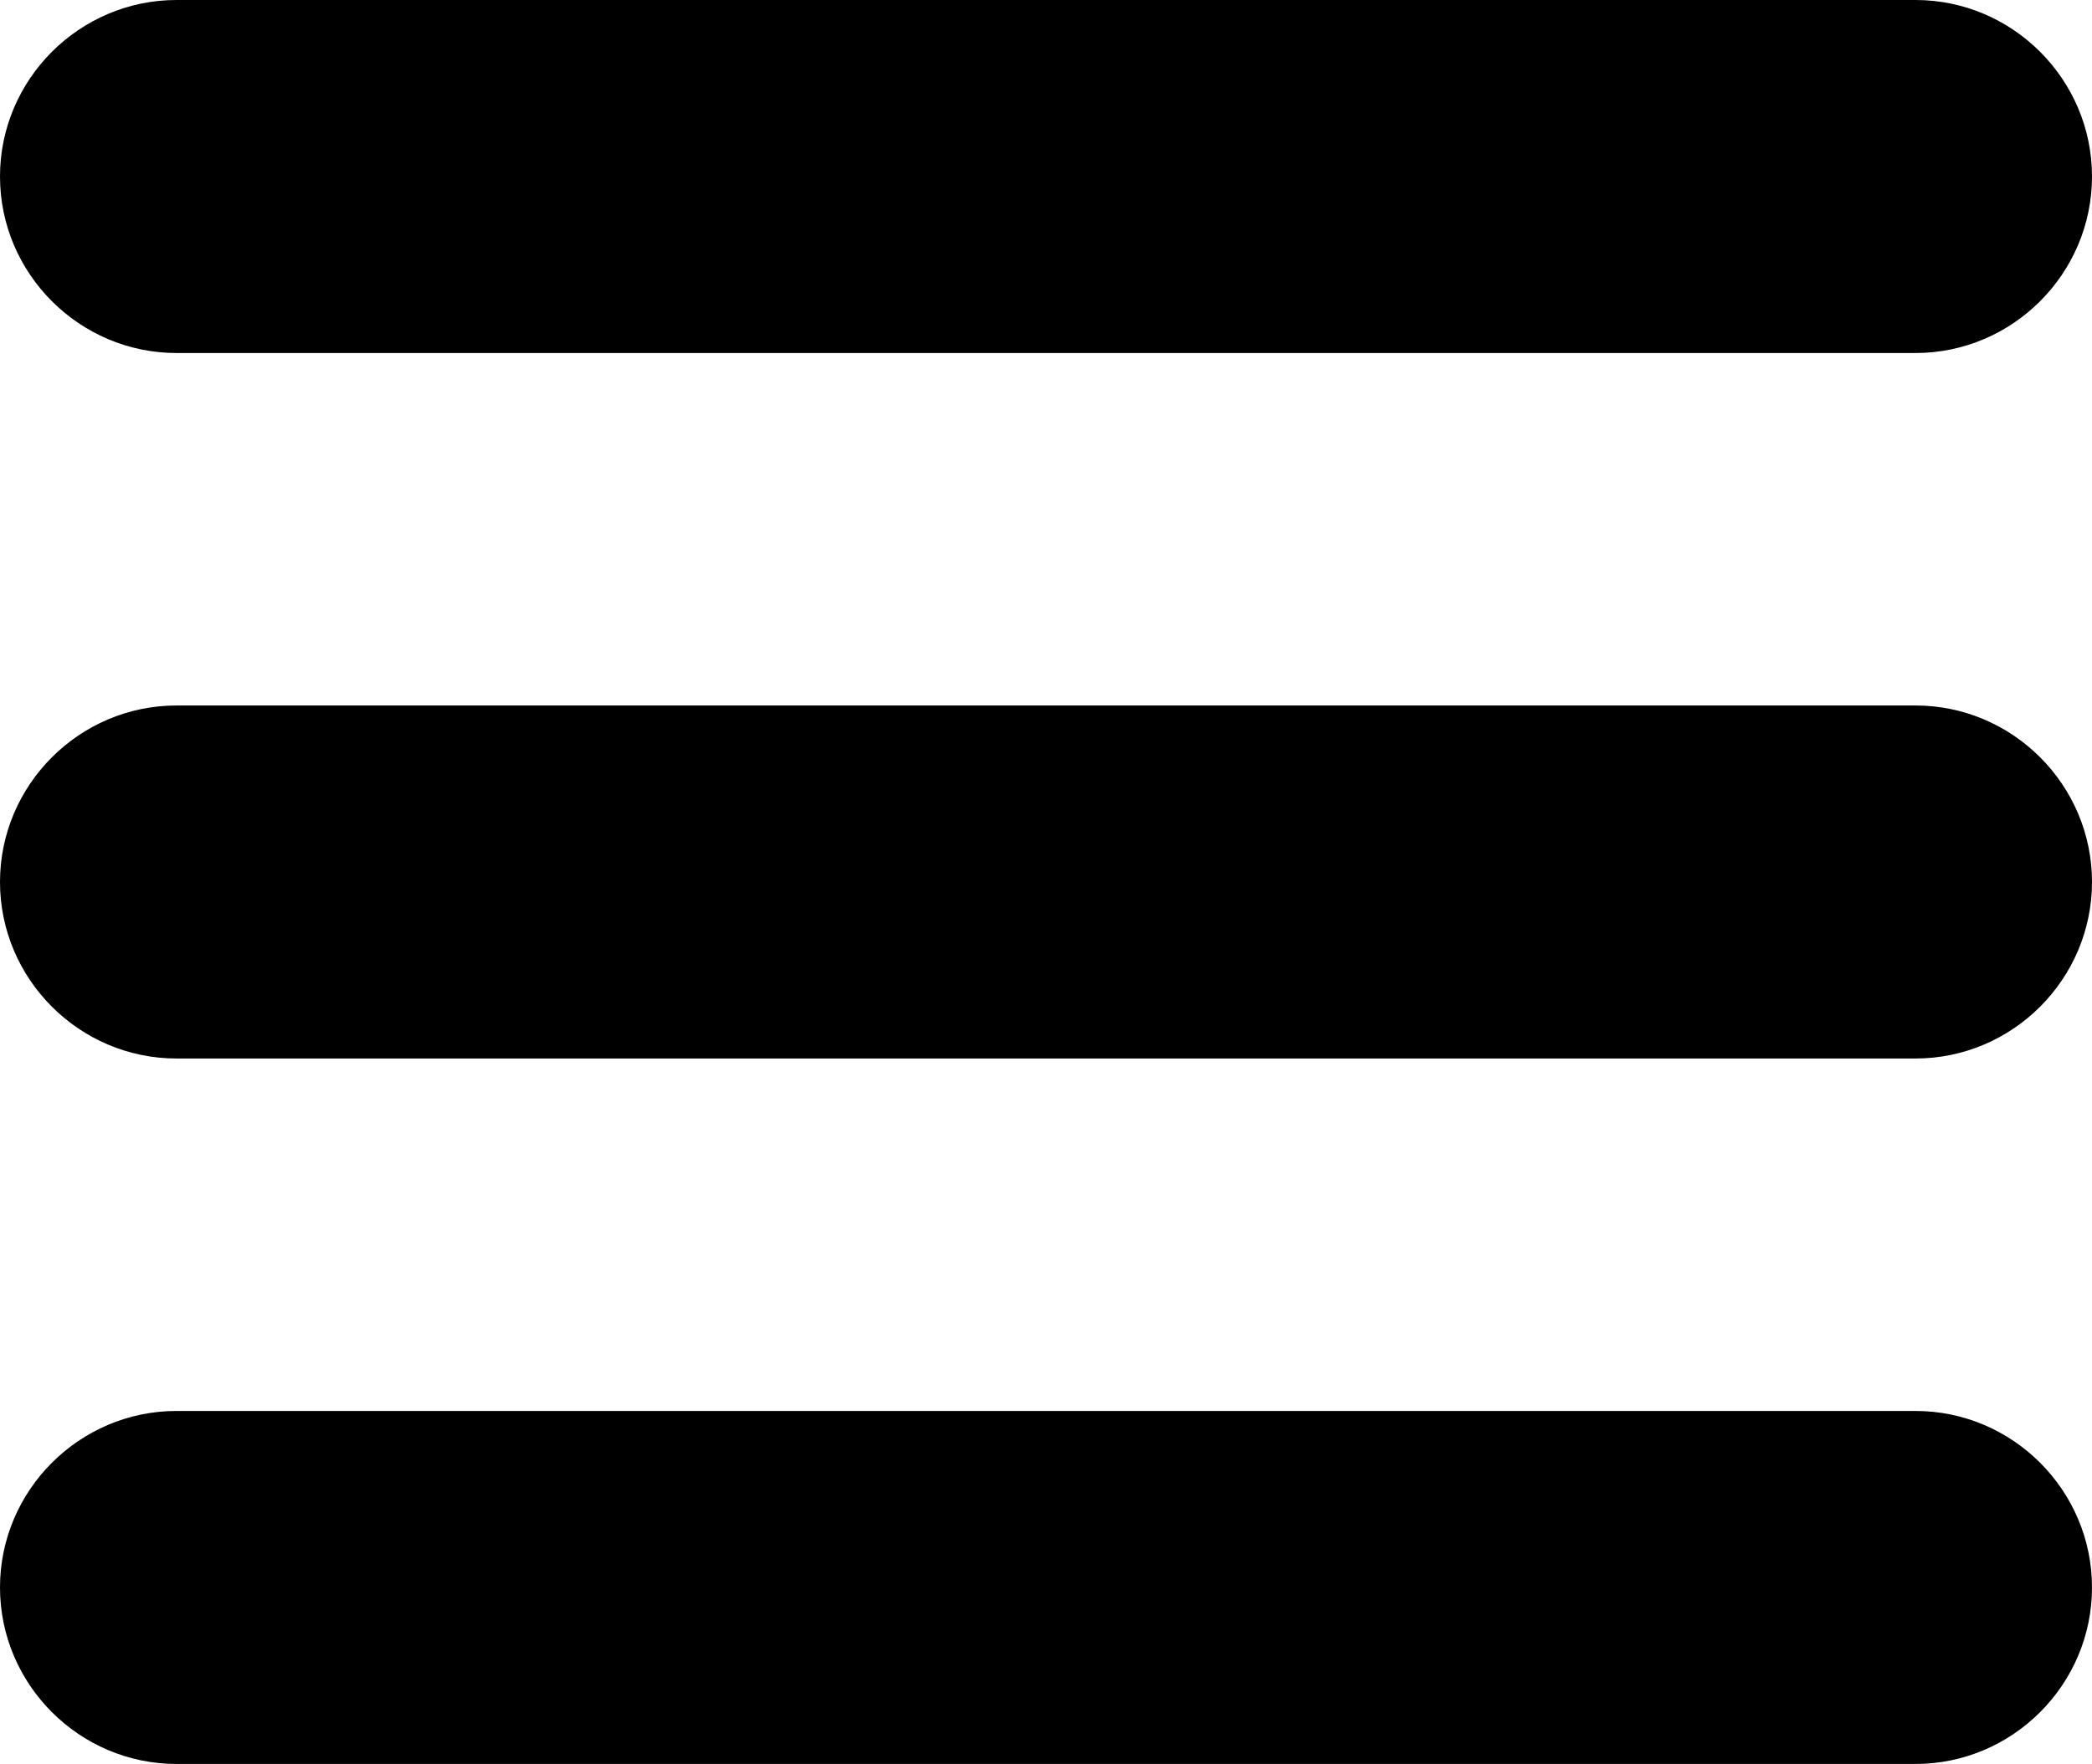
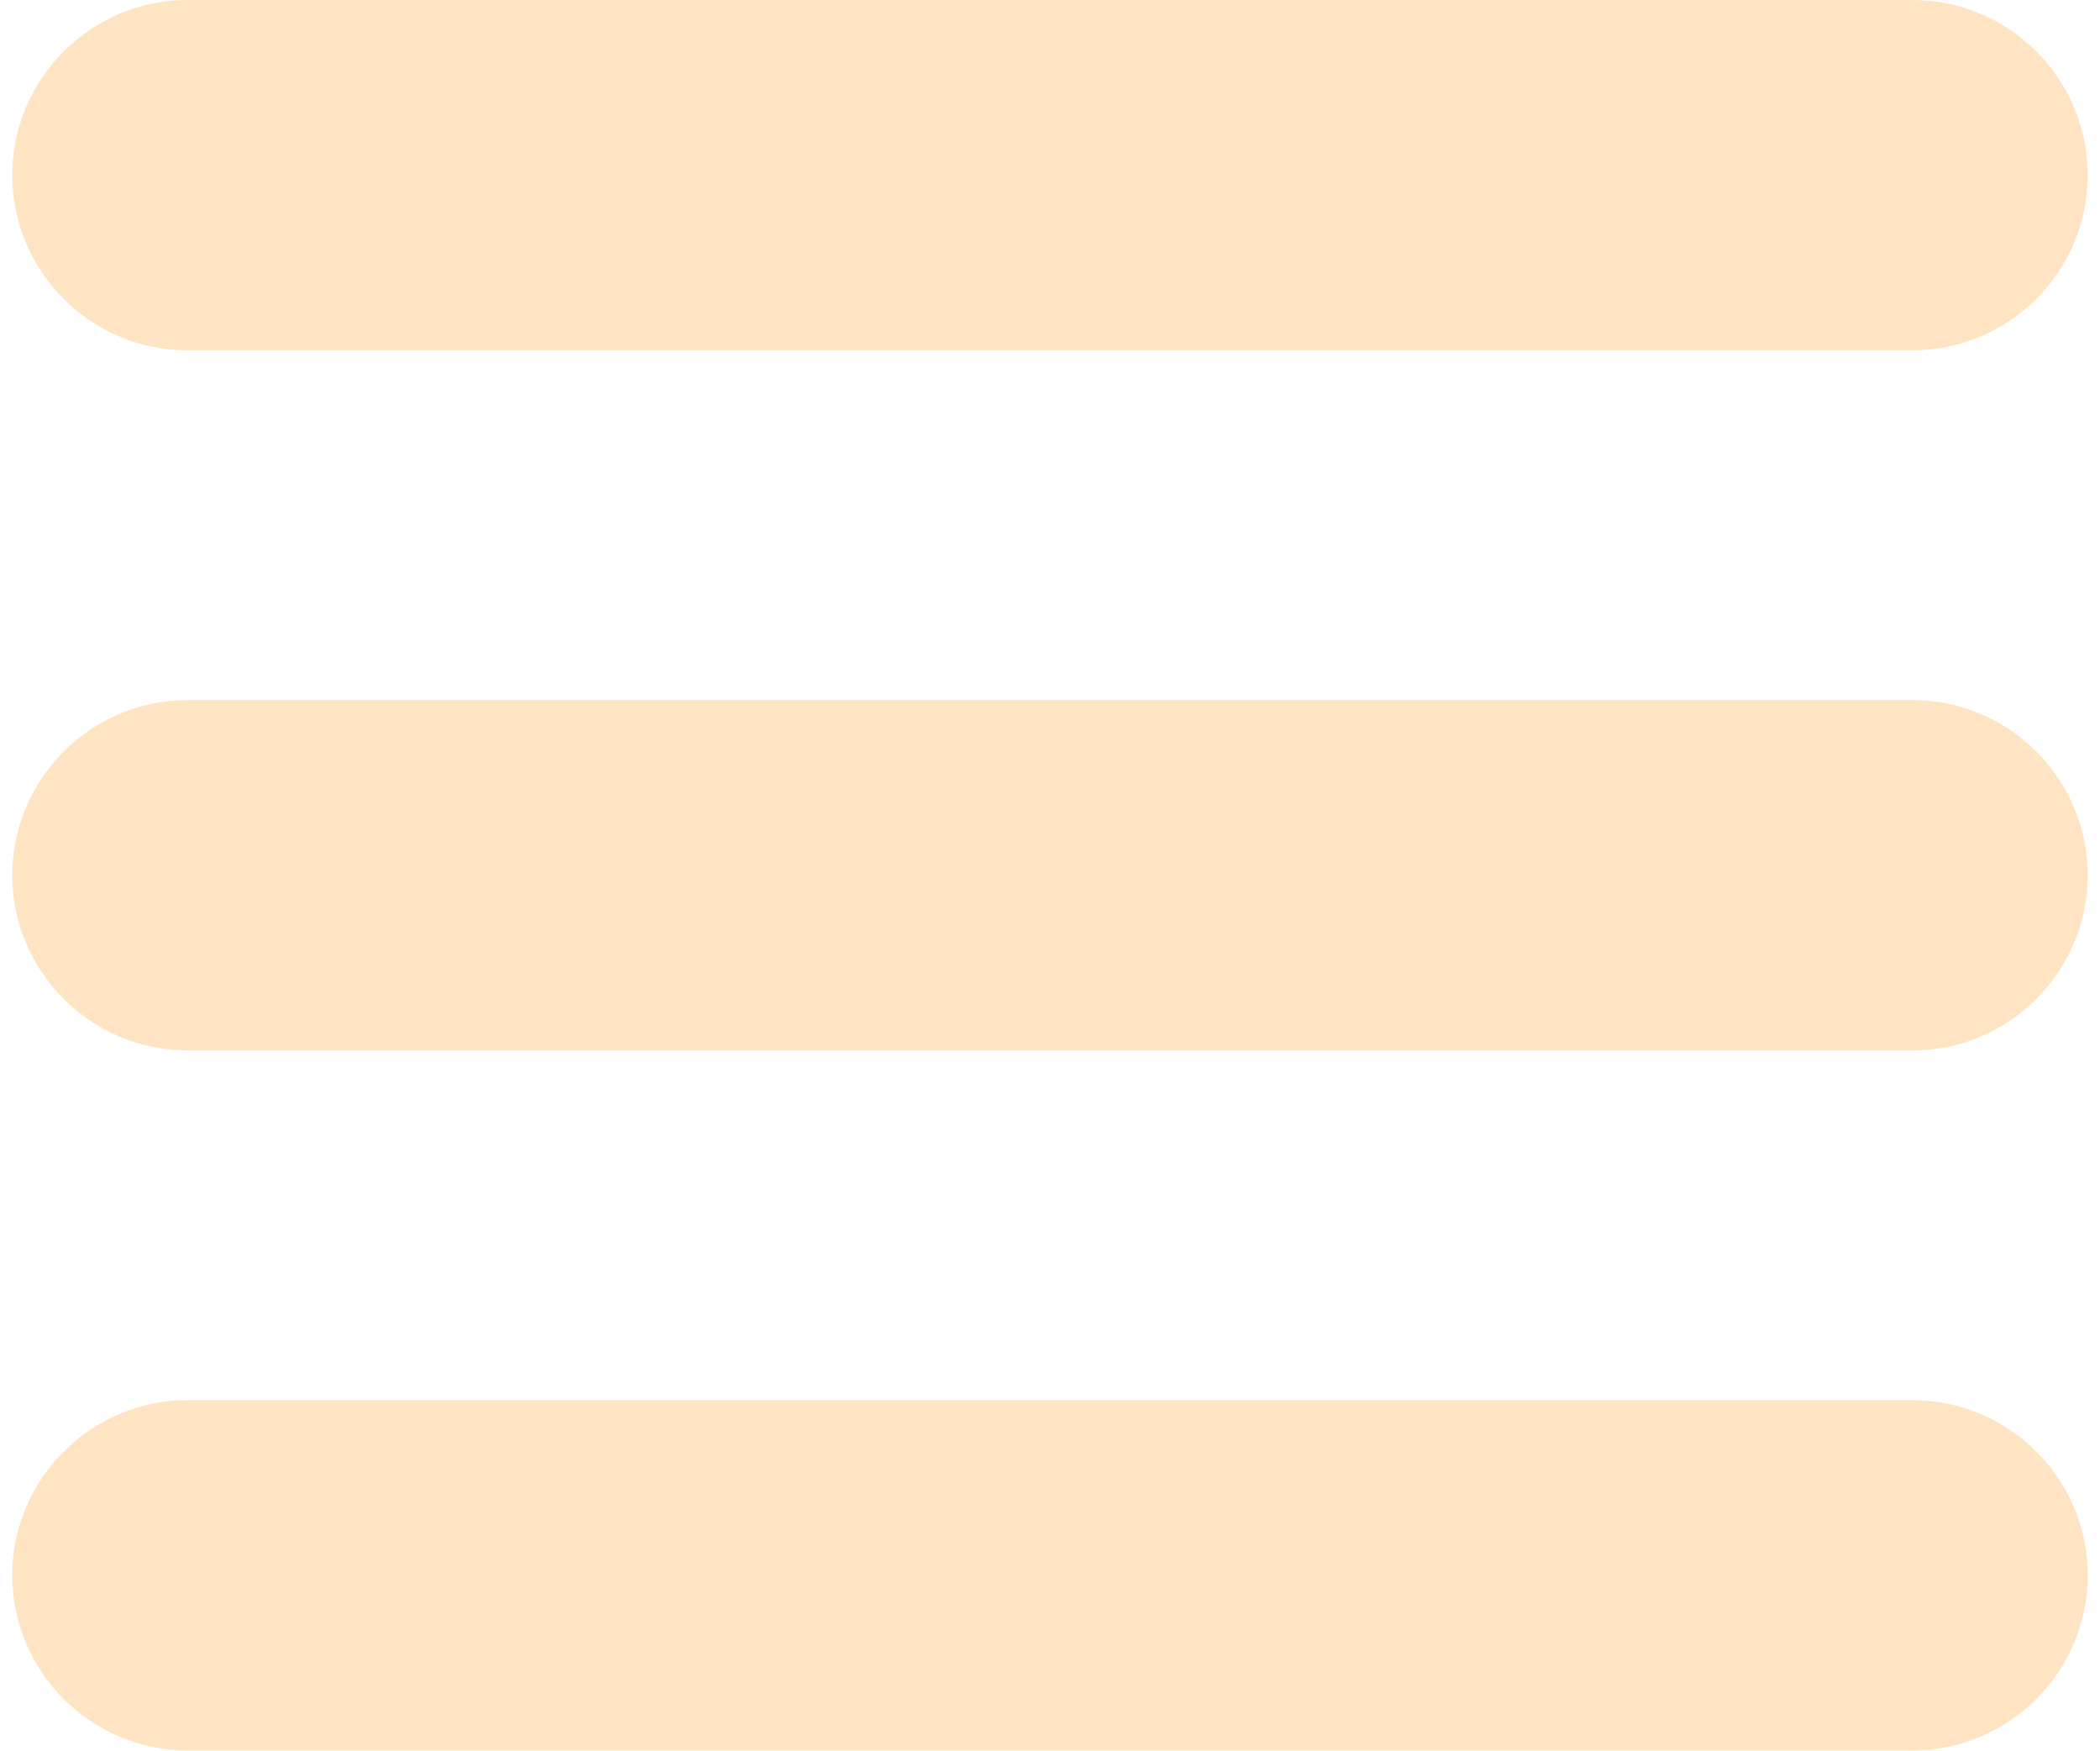
- <svg xmlns="http://www.w3.org/2000/svg" version="1.1" id="Layer_1" x="0px" y="0px" width="122.879px" height="103.609px" viewBox="0 0 122.879 103.609" enable-background="new 0 0 122.879 103.609" xml:space="preserve">
+ <svg xmlns="http://www.w3.org/2000/svg" version="1.1" id="Layer_1" x="0px" y="0px" width="36px" height="30px" viewBox="0 0 122.879 103.609" enable-background="new 0 0 122.879 103.609" xml:space="preserve">
  <g>
-     <path fill-rule="evenodd" clip-rule="evenodd" d="M10.368,0h102.144c5.703,0,10.367,4.665,10.367,10.367v0 c0,5.702-4.664,10.368-10.367,10.368H10.368C4.666,20.735,0,16.07,0,10.368v0C0,4.665,4.666,0,10.368,0L10.368,0z M10.368,82.875 h102.144c5.703,0,10.367,4.665,10.367,10.367l0,0c0,5.702-4.664,10.367-10.367,10.367H10.368C4.666,103.609,0,98.944,0,93.242l0,0 C0,87.54,4.666,82.875,10.368,82.875L10.368,82.875z M10.368,41.438h102.144c5.703,0,10.367,4.665,10.367,10.367l0,0 c0,5.702-4.664,10.368-10.367,10.368H10.368C4.666,62.173,0,57.507,0,51.805l0,0C0,46.103,4.666,41.438,10.368,41.438 L10.368,41.438z" />
+     <path fill-rule="evenodd" clip-rule="evenodd" fill="#ffe4c4" d="M10.368,0h102.144c5.703,0,10.367,4.665,10.367,10.367v0 c0,5.702-4.664,10.368-10.367,10.368H10.368C4.666,20.735,0,16.07,0,10.368v0C0,4.665,4.666,0,10.368,0L10.368,0z M10.368,82.875 h102.144c5.703,0,10.367,4.665,10.367,10.367l0,0c0,5.702-4.664,10.367-10.367,10.367H10.368C4.666,103.609,0,98.944,0,93.242l0,0 C0,87.54,4.666,82.875,10.368,82.875L10.368,82.875z M10.368,41.438h102.144c5.703,0,10.367,4.665,10.367,10.367l0,0 c0,5.702-4.664,10.368-10.367,10.368H10.368C4.666,62.173,0,57.507,0,51.805l0,0C0,46.103,4.666,41.438,10.368,41.438 L10.368,41.438z" />
  </g>
</svg>
